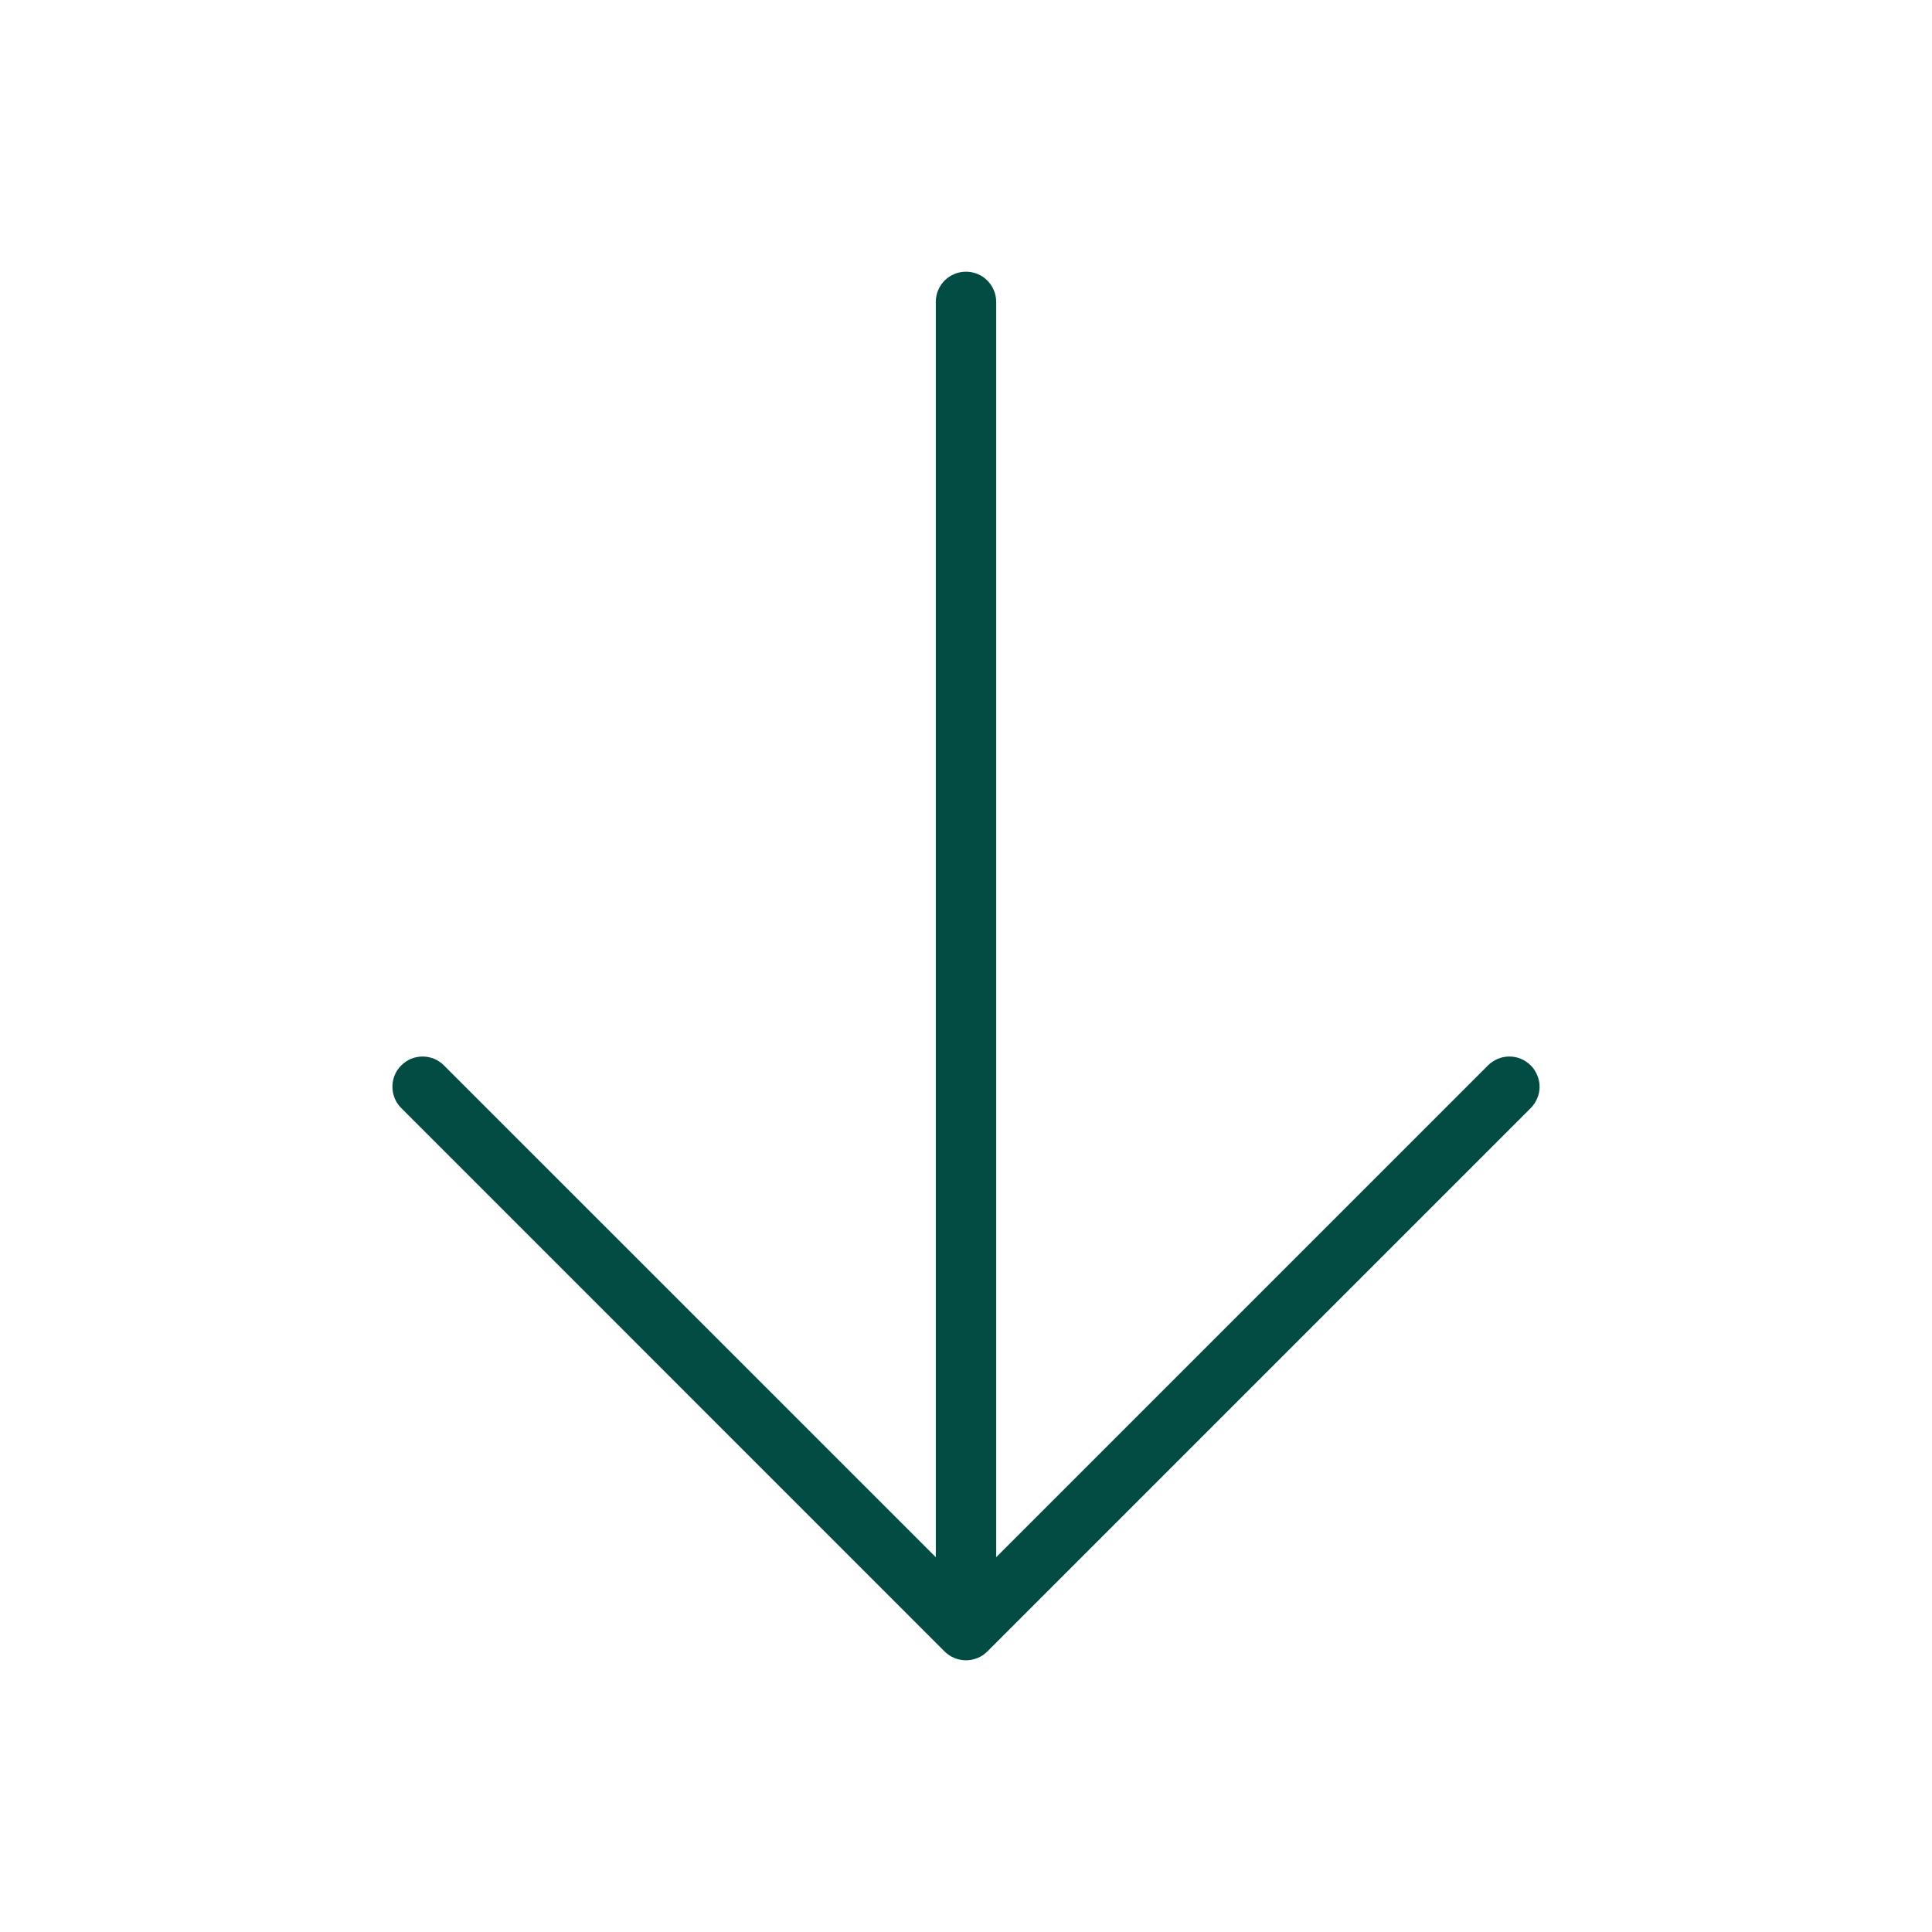
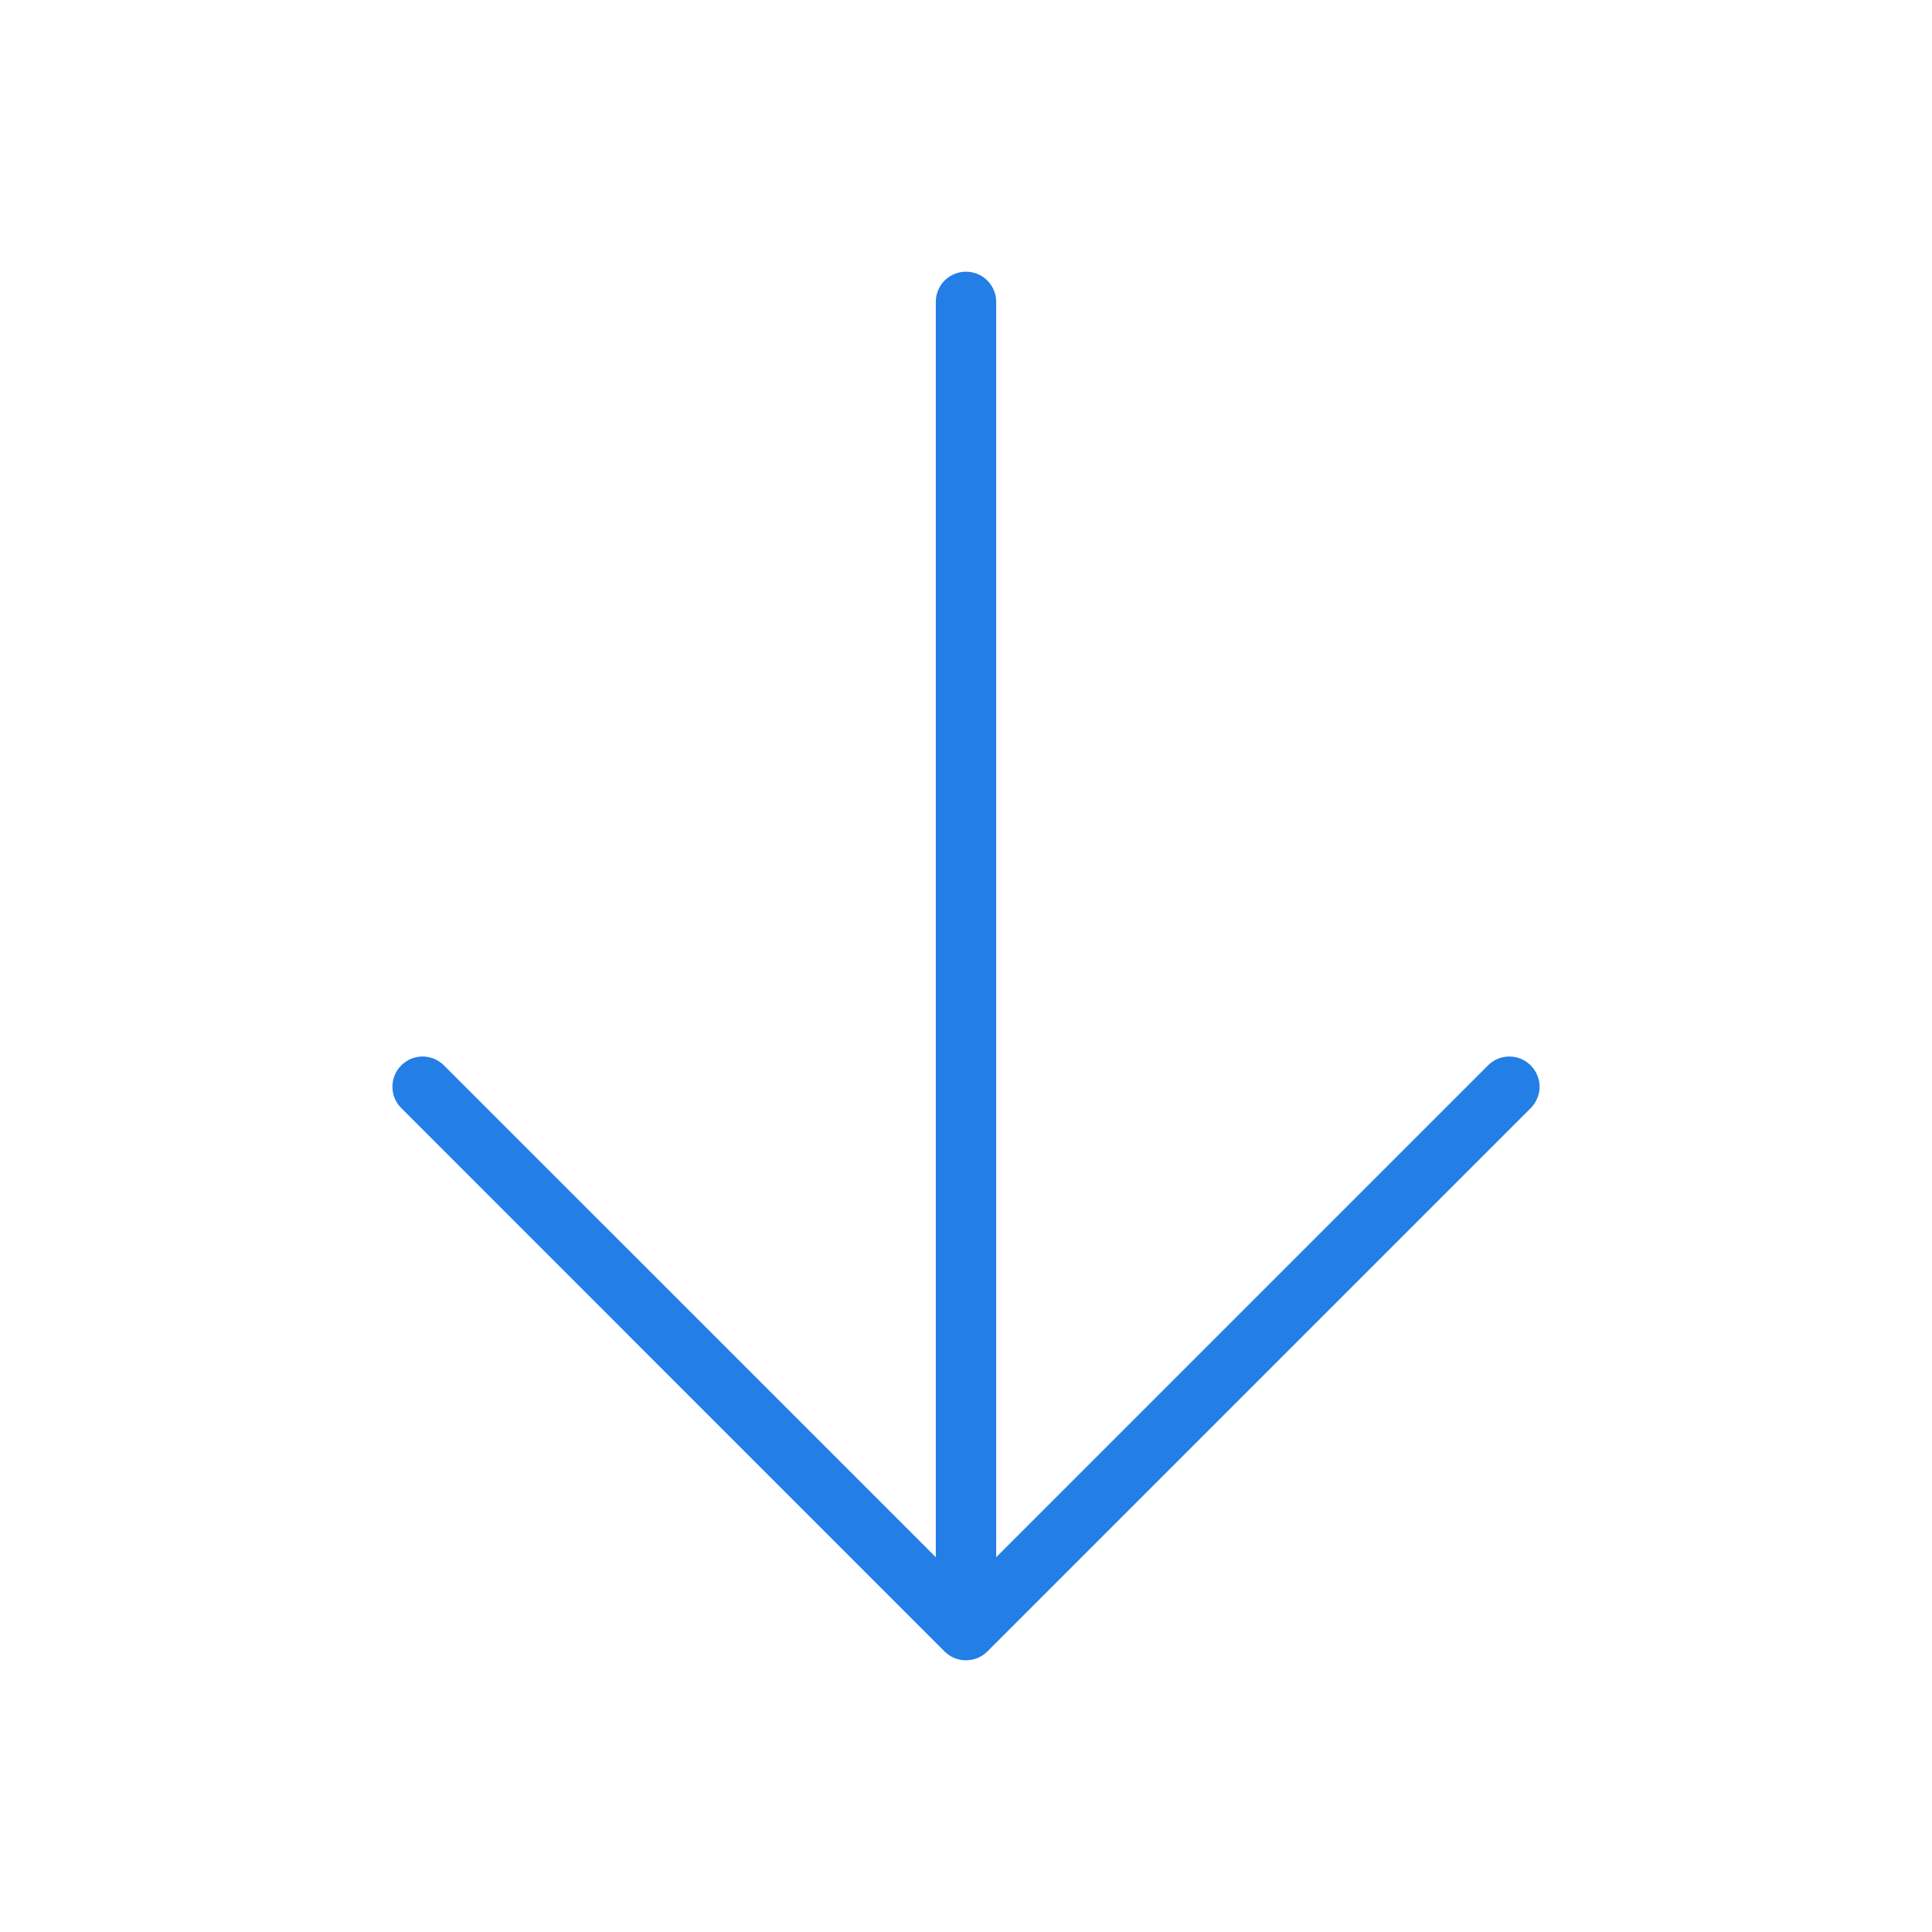
<svg xmlns="http://www.w3.org/2000/svg" width="27" height="27" viewBox="0 0 27 27" fill="none">
-   <path d="M5.608 14.889C5.647 14.85 5.693 14.819 5.744 14.797C5.796 14.776 5.851 14.765 5.906 14.765C5.961 14.765 6.016 14.776 6.068 14.797C6.119 14.819 6.165 14.85 6.204 14.889L13.078 21.762L13.078 4.219C13.078 4.107 13.122 4 13.201 3.92C13.281 3.841 13.388 3.797 13.5 3.797C13.612 3.797 13.719 3.841 13.798 3.92C13.877 4 13.922 4.107 13.922 4.219L13.922 21.762L20.795 14.889C20.834 14.85 20.881 14.819 20.932 14.797C20.983 14.776 21.038 14.765 21.093 14.765C21.149 14.765 21.204 14.776 21.255 14.797C21.306 14.819 21.353 14.85 21.392 14.889C21.431 14.928 21.462 14.975 21.483 15.026C21.505 15.077 21.516 15.132 21.516 15.188C21.516 15.243 21.505 15.298 21.483 15.349C21.462 15.4 21.431 15.447 21.392 15.486L13.798 23.08C13.759 23.119 13.713 23.15 13.661 23.171C13.61 23.192 13.555 23.203 13.5 23.203C13.444 23.203 13.389 23.192 13.338 23.171C13.287 23.15 13.241 23.119 13.201 23.08L5.608 15.486C5.568 15.447 5.537 15.4 5.516 15.349C5.495 15.298 5.484 15.243 5.484 15.188C5.484 15.132 5.495 15.077 5.516 15.026C5.537 14.975 5.568 14.928 5.608 14.889Z" fill="#034C43" />
+   <path d="M5.608 14.889C5.647 14.85 5.693 14.819 5.744 14.797C5.796 14.776 5.851 14.765 5.906 14.765C5.961 14.765 6.016 14.776 6.068 14.797C6.119 14.819 6.165 14.85 6.204 14.889L13.078 21.762L13.078 4.219C13.078 4.107 13.122 4 13.201 3.92C13.281 3.841 13.388 3.797 13.5 3.797C13.612 3.797 13.719 3.841 13.798 3.92C13.877 4 13.922 4.107 13.922 4.219L13.922 21.762L20.795 14.889C20.834 14.85 20.881 14.819 20.932 14.797C20.983 14.776 21.038 14.765 21.093 14.765C21.149 14.765 21.204 14.776 21.255 14.797C21.306 14.819 21.353 14.85 21.392 14.889C21.431 14.928 21.462 14.975 21.483 15.026C21.505 15.077 21.516 15.132 21.516 15.188C21.516 15.243 21.505 15.298 21.483 15.349C21.462 15.4 21.431 15.447 21.392 15.486L13.798 23.08C13.759 23.119 13.713 23.15 13.661 23.171C13.61 23.192 13.555 23.203 13.5 23.203C13.444 23.203 13.389 23.192 13.338 23.171C13.287 23.15 13.241 23.119 13.201 23.08L5.608 15.486C5.568 15.447 5.537 15.4 5.516 15.349C5.495 15.298 5.484 15.243 5.484 15.188C5.484 15.132 5.495 15.077 5.516 15.026C5.537 14.975 5.568 14.928 5.608 14.889Z" fill="#237ee6" />
</svg>
